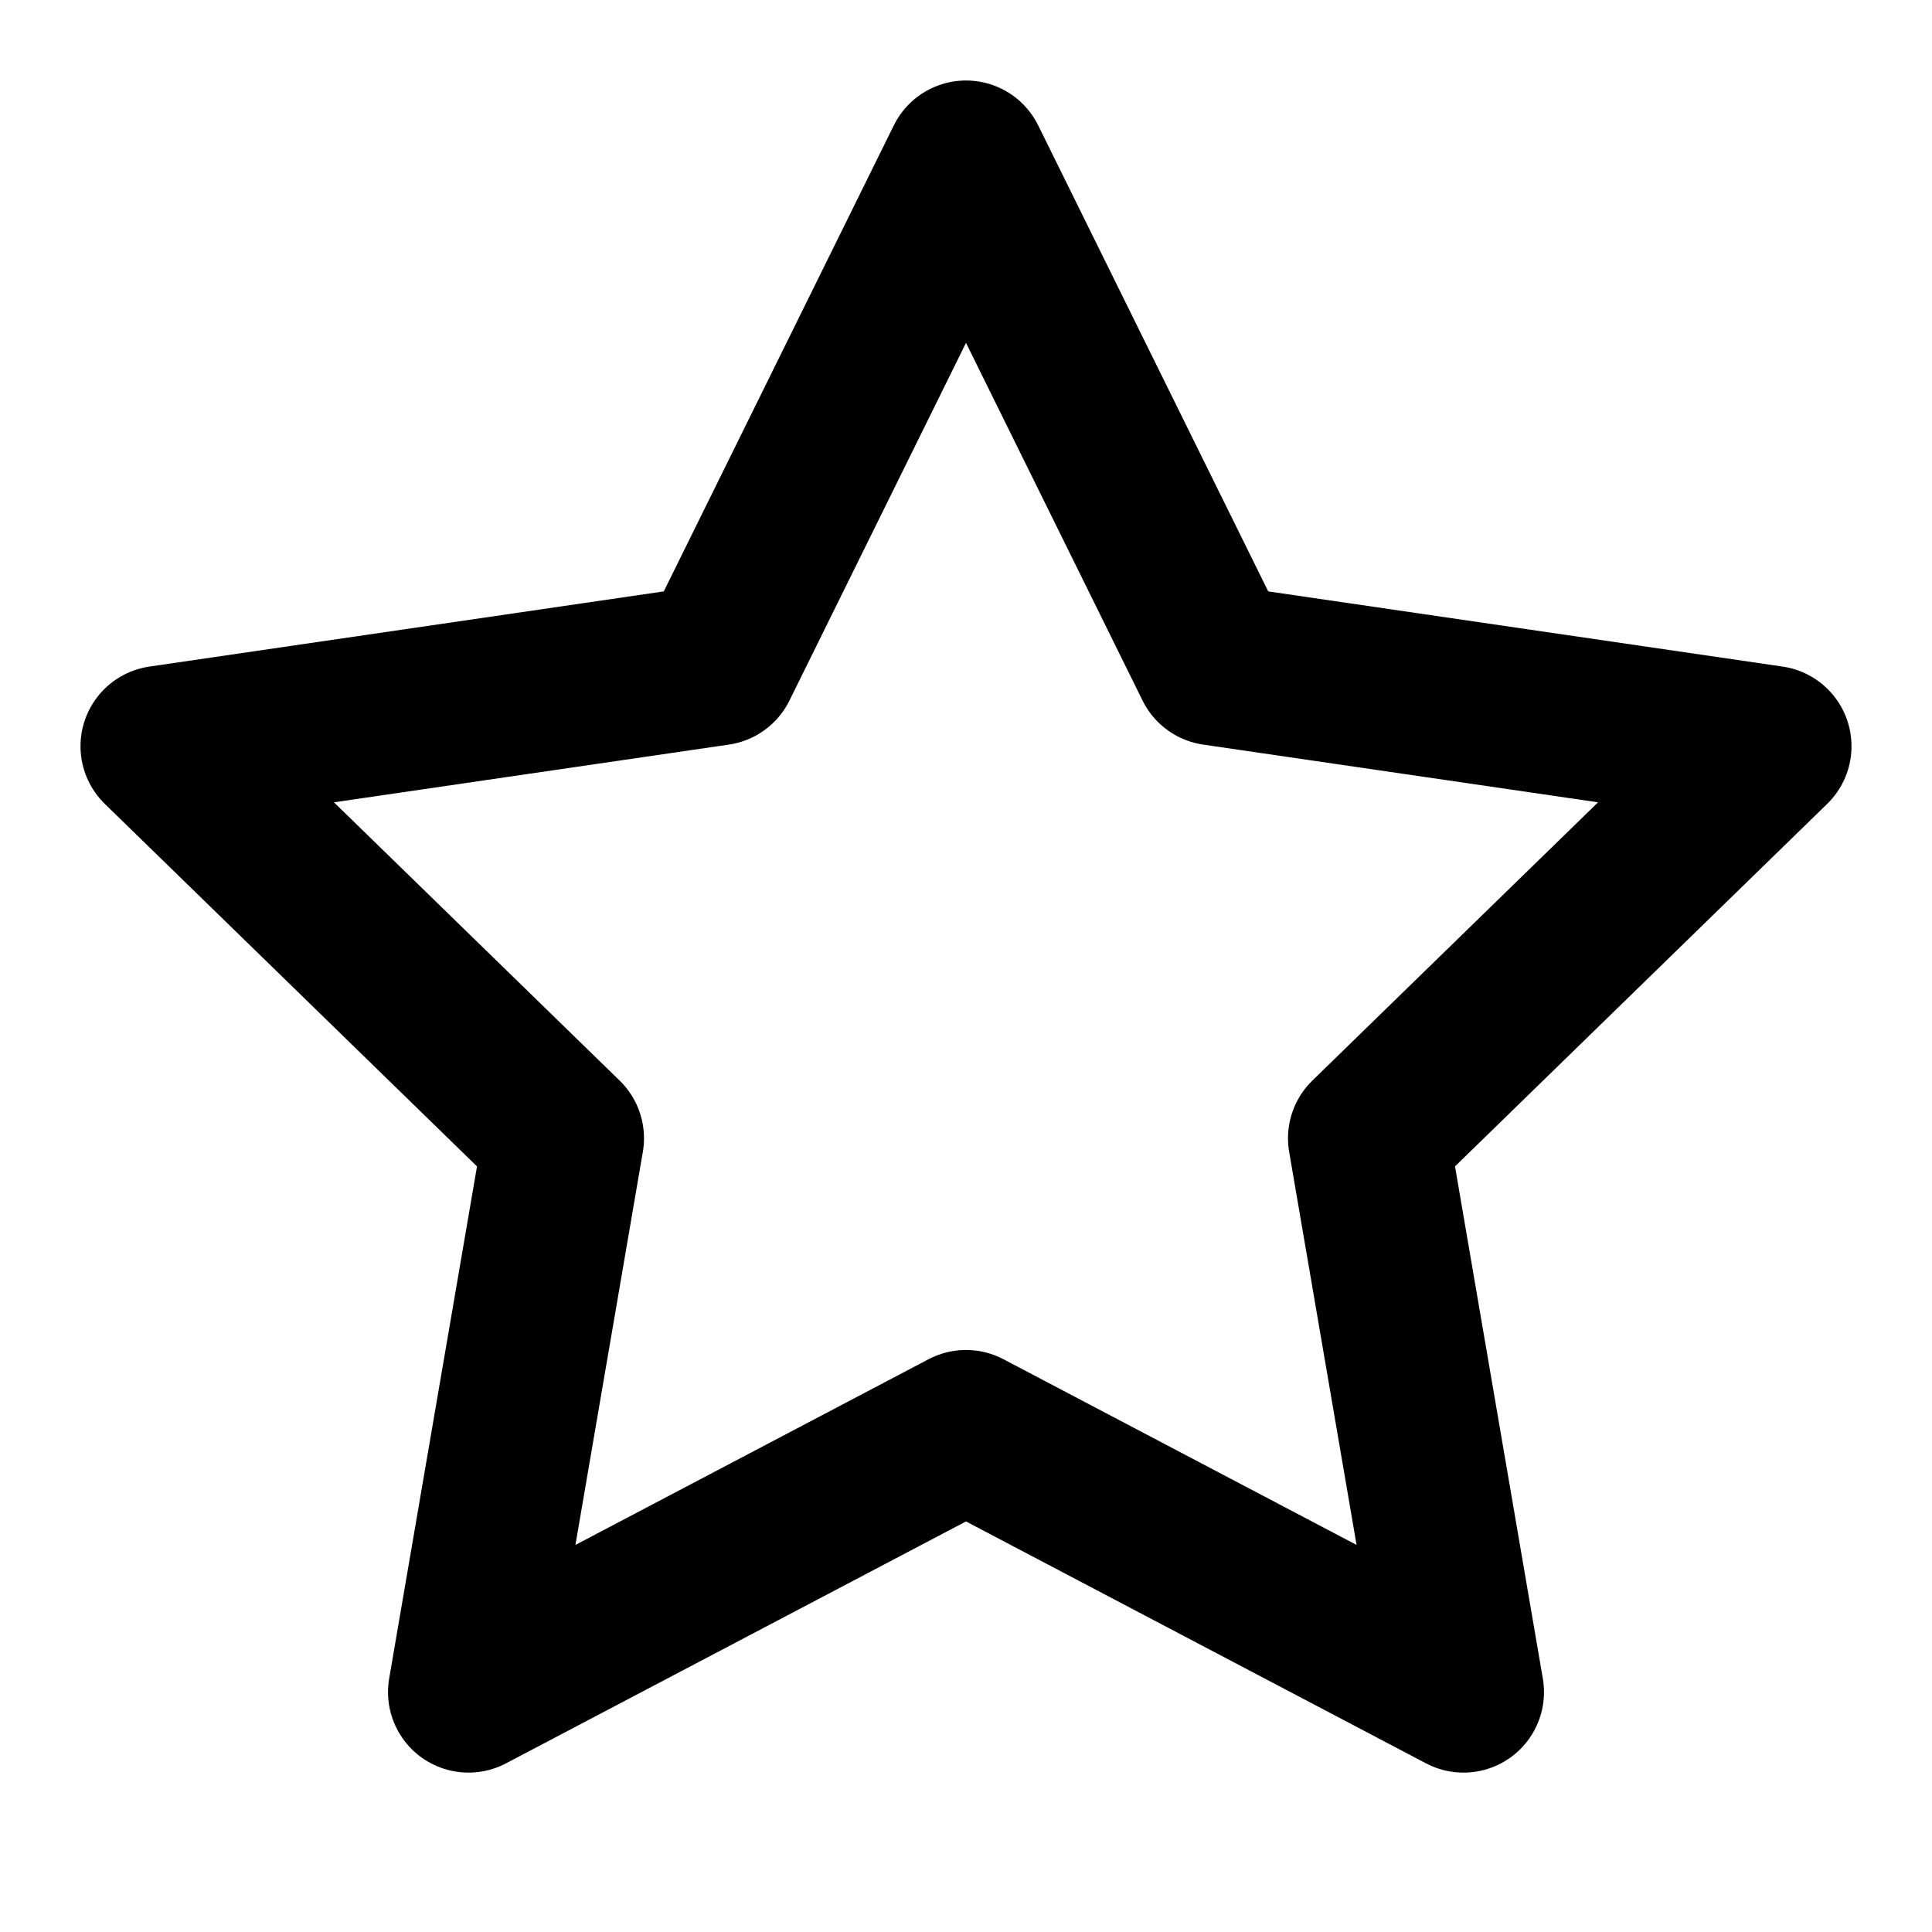
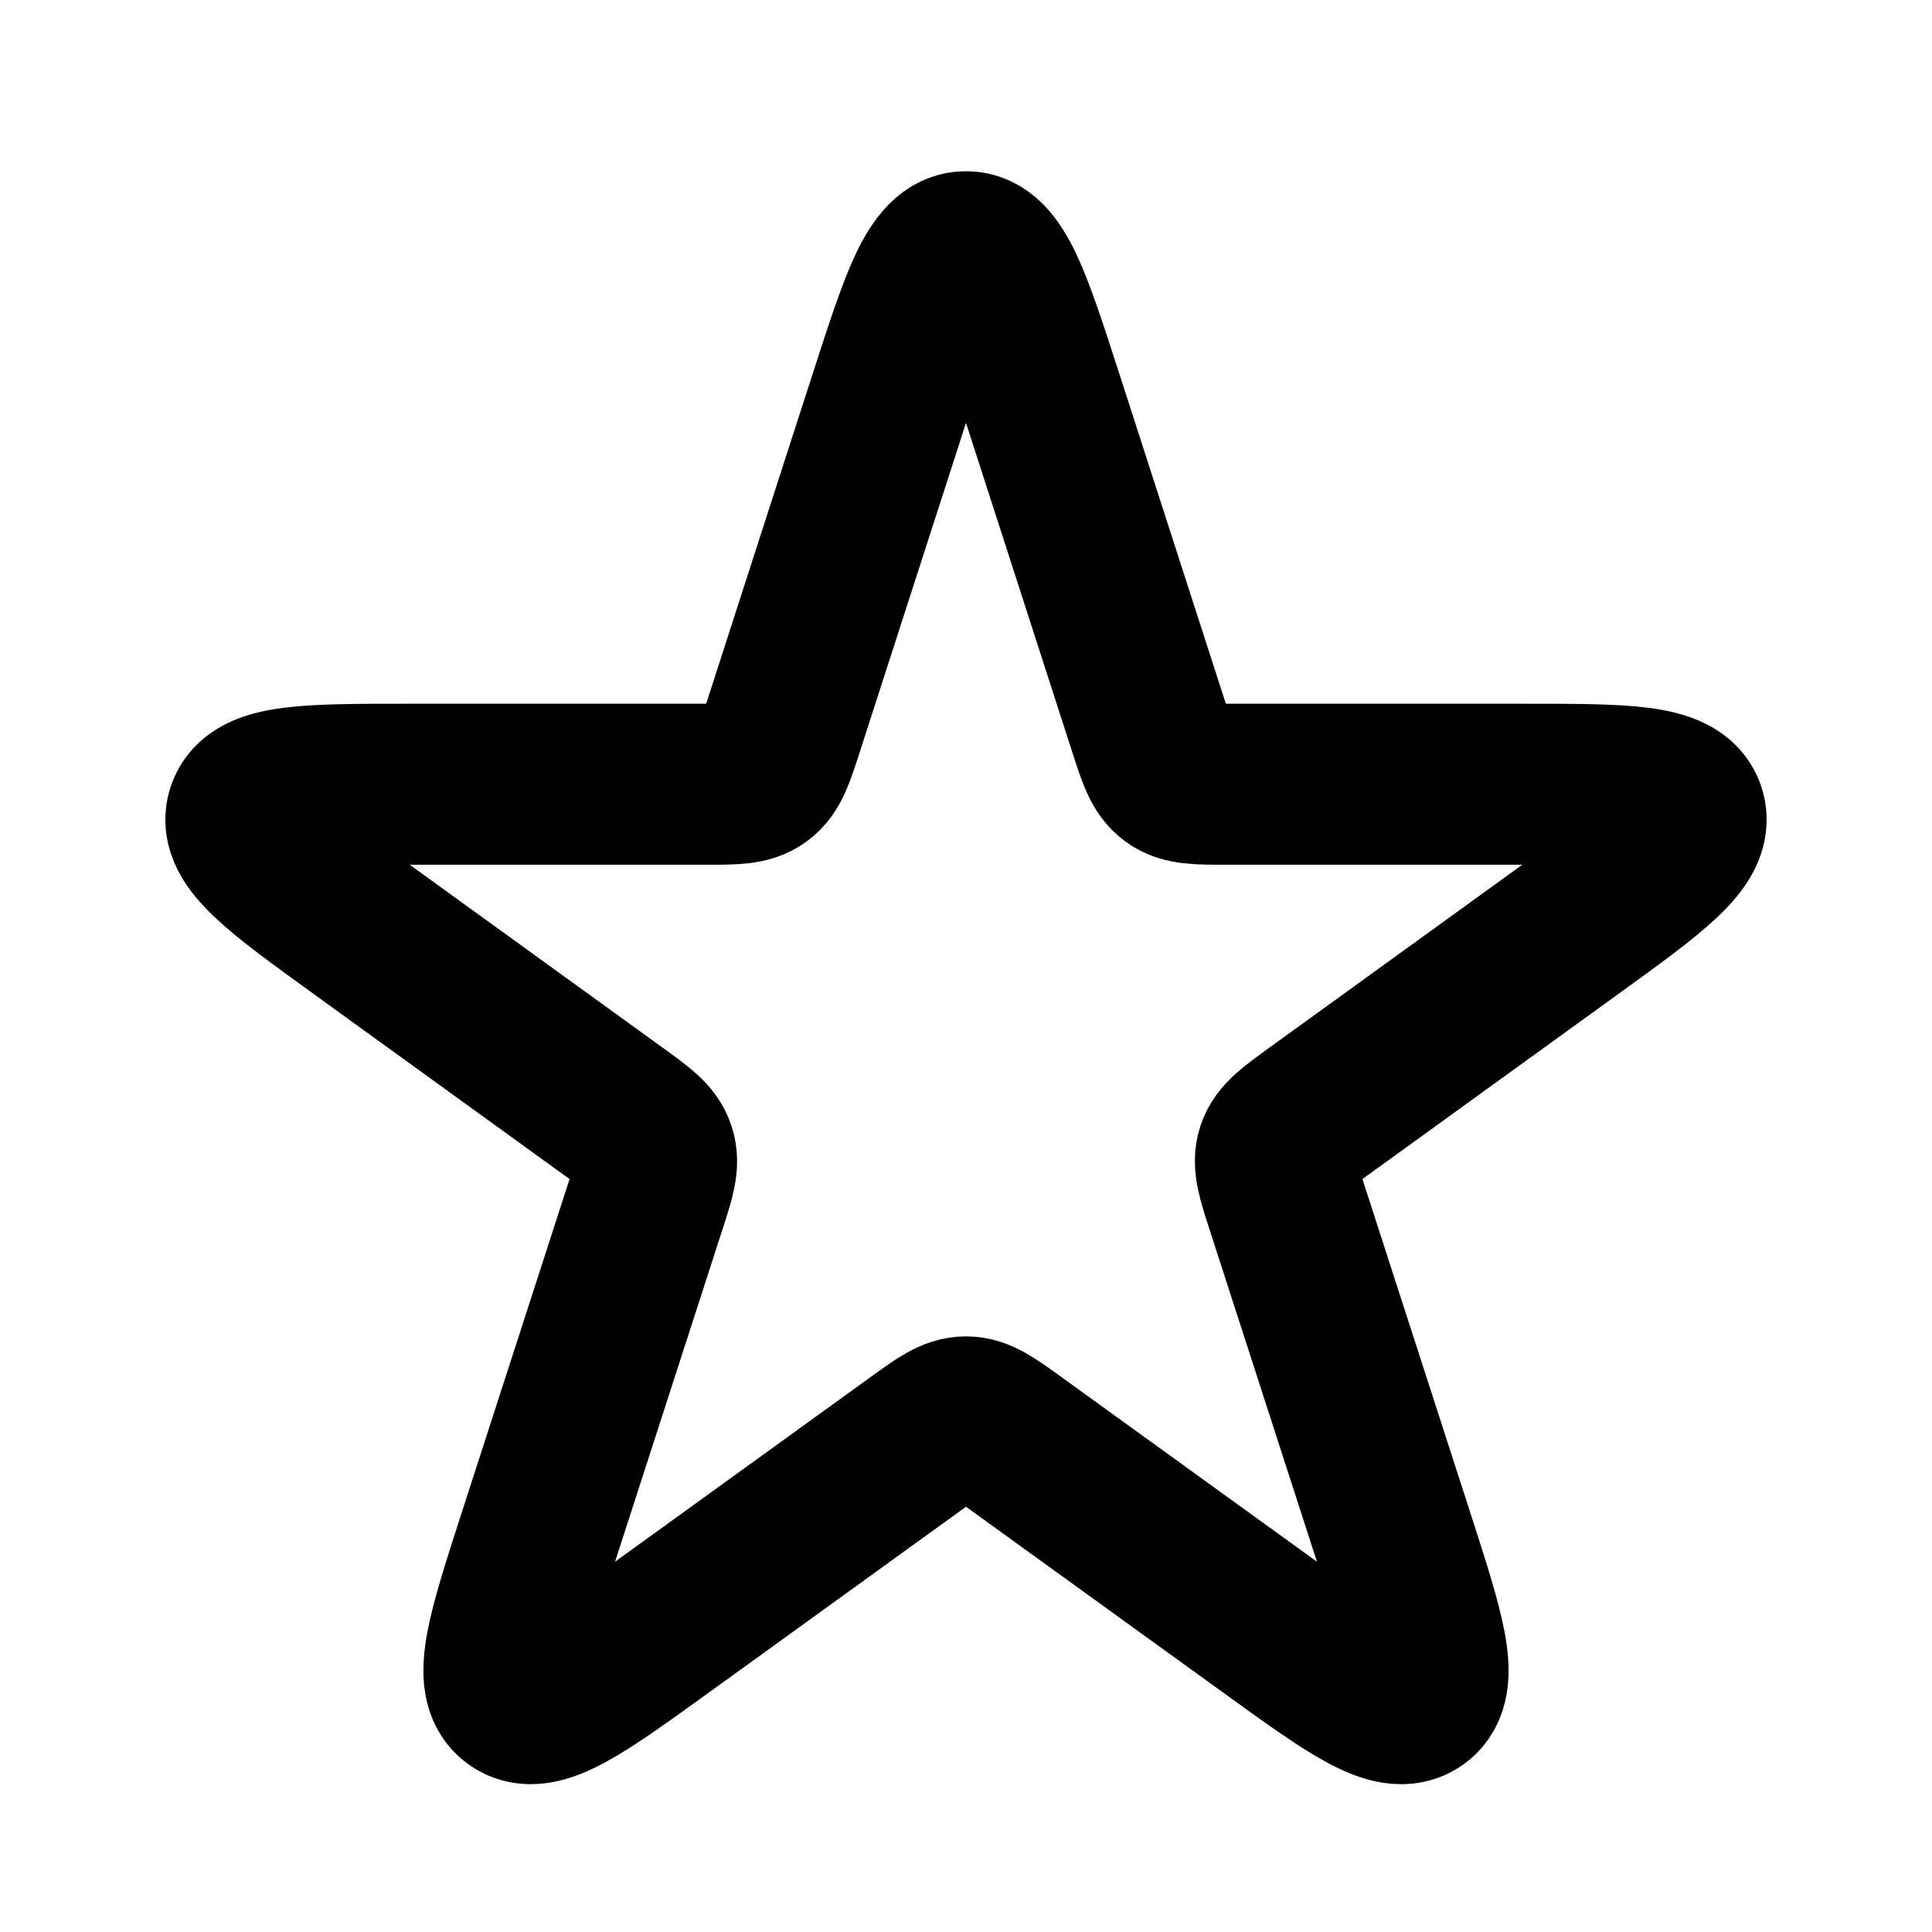
- <svg xmlns="http://www.w3.org/2000/svg" width="24" height="24" viewBox="0 0 24 24" fill="none" stroke="currentColor" stroke-width="2" stroke-linecap="round" stroke-linejoin="round">
-   <polygon points="12 2 15.09 8.26 22 9.27 17 14.14 18.18 21.02 12 17.77 5.82 21.02 7 14.14 2 9.27 8.91 8.26 12 2" />
+ <svg xmlns="http://www.w3.org/2000/svg" width="24" height="24" fill="none">
+   <path d="M11.048 4.947c.392-1.213.588-1.82.952-1.82s.56.607.952 1.82l1.324 4.102c.108.334.162.501.294.597.131.096.307.096.658.096h3.683c1.272 0 1.908 0 2.02.346.112.346-.403.719-1.434 1.464l-3.158 2.284c-.284.206-.426.309-.477.463-.05.155.004.321.111.655l1.338 4.138c.387 1.2.58 1.8.288 2.012-.294.213-.804-.155-1.826-.894l-3.187-2.303c-.283-.204-.424-.306-.586-.306-.162 0-.303.102-.586.306L8.227 20.21c-1.022.738-1.532 1.107-1.826.894-.293-.213-.099-.812.288-2.012l1.338-4.138c.107-.334.161-.5.11-.655-.05-.154-.192-.257-.476-.463l-3.158-2.284c-1.03-.745-1.546-1.118-1.434-1.464.112-.346.748-.346 2.02-.346h3.683c.351 0 .527 0 .658-.096.132-.096.186-.263.294-.597l1.324-4.102z" stroke="currentColor" stroke-width="2" stroke-linecap="round" stroke-linejoin="round" />
</svg>
